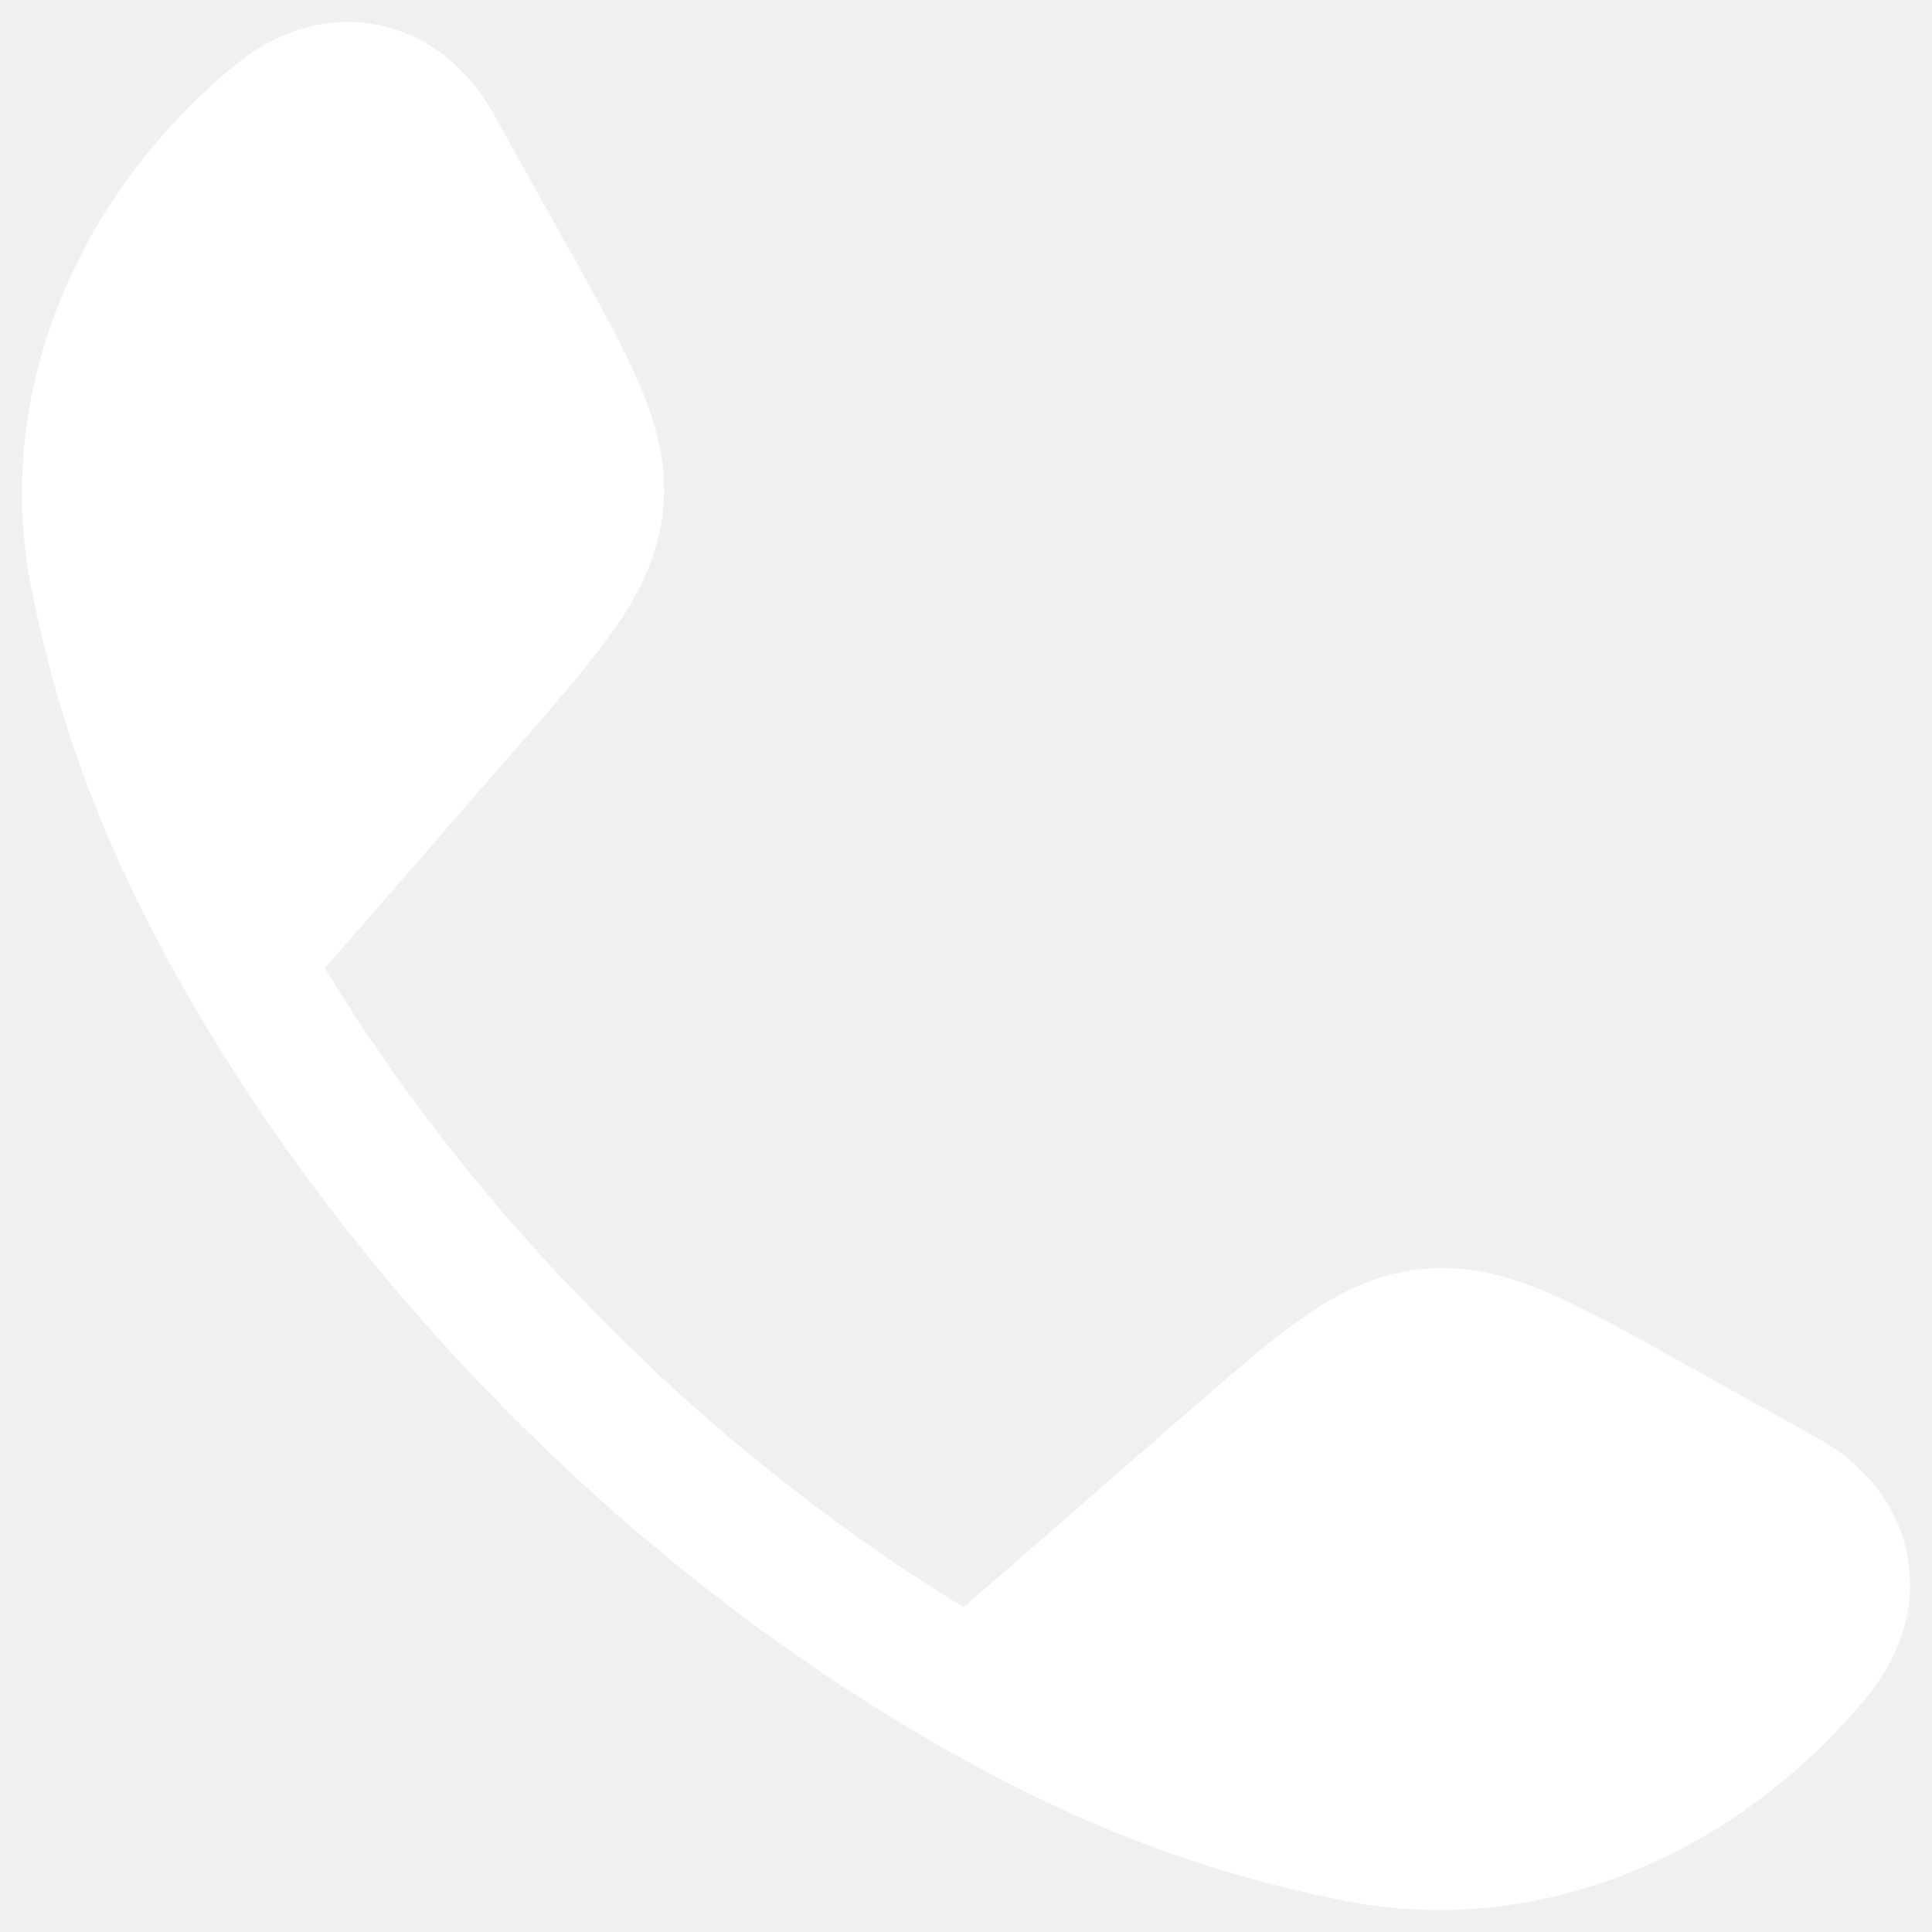
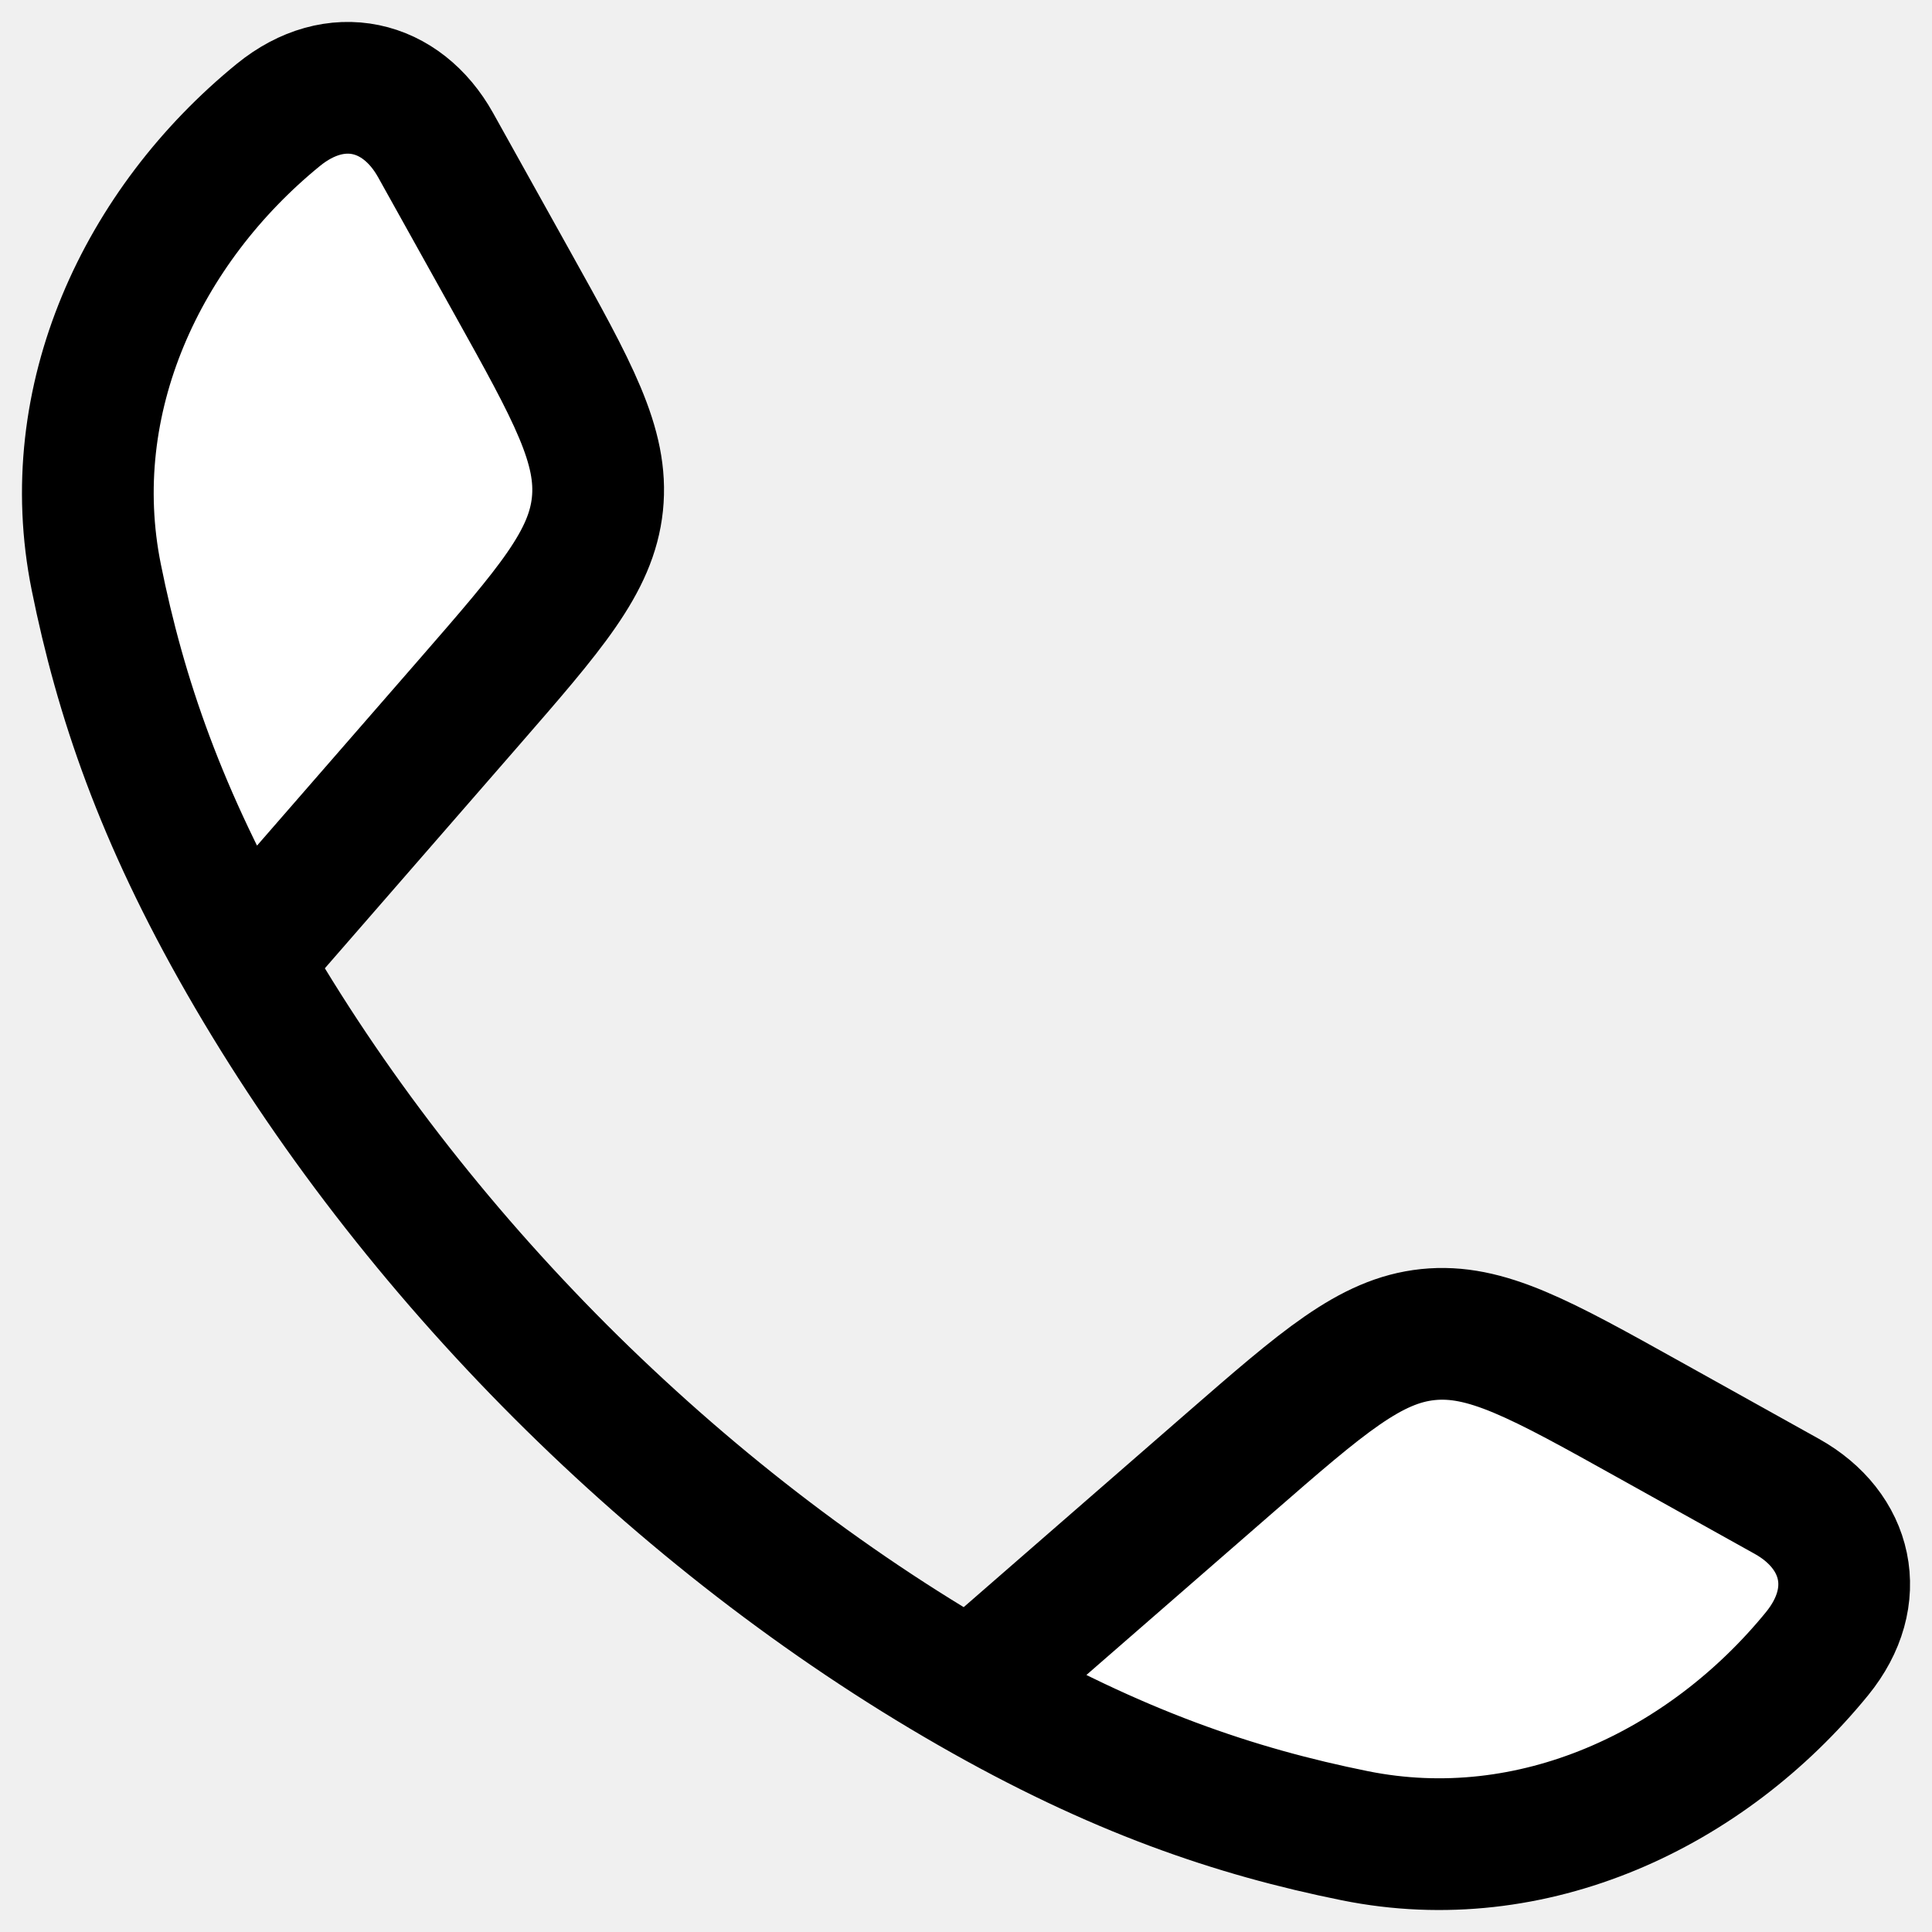
<svg xmlns="http://www.w3.org/2000/svg" width="22" height="22" viewBox="0 0 22 22" fill="#fff">
-   <path d="M2.778 10.942C1.83 9.289 1.372 7.939 1.096 6.571C0.688 4.548 1.622 2.571 3.169 1.309C3.823 0.776 4.573 0.959 4.96 1.652L5.833 3.219C6.525 4.461 6.871 5.081 6.803 5.74C6.734 6.398 6.267 6.934 5.334 8.006L2.778 10.942ZM2.778 10.942C4.697 14.288 7.708 17.301 11.058 19.222M11.058 19.222C12.711 20.17 14.06 20.628 15.429 20.904C17.452 21.312 19.429 20.378 20.691 18.831C21.224 18.177 21.041 17.427 20.348 17.04L18.781 16.167C17.539 15.475 16.919 15.129 16.26 15.197C15.602 15.266 15.066 15.733 13.994 16.666L11.058 19.222Z" stroke="#fff" stroke-width="1.5" stroke-linejoin="round" />
+   <path d="M2.778 10.942C1.83 9.289 1.372 7.939 1.096 6.571C0.688 4.548 1.622 2.571 3.169 1.309C3.823 0.776 4.573 0.959 4.96 1.652L5.833 3.219C6.525 4.461 6.871 5.081 6.803 5.74C6.734 6.398 6.267 6.934 5.334 8.006L2.778 10.942ZM2.778 10.942C4.697 14.288 7.708 17.301 11.058 19.222M11.058 19.222C12.711 20.17 14.06 20.628 15.429 20.904C17.452 21.312 19.429 20.378 20.691 18.831C21.224 18.177 21.041 17.427 20.348 17.04L18.781 16.167C17.539 15.475 16.919 15.129 16.26 15.197C15.602 15.266 15.066 15.733 13.994 16.666L11.058 19.222Z" stroke="currentColor" stroke-width="1.5" stroke-linejoin="round" />
</svg>
